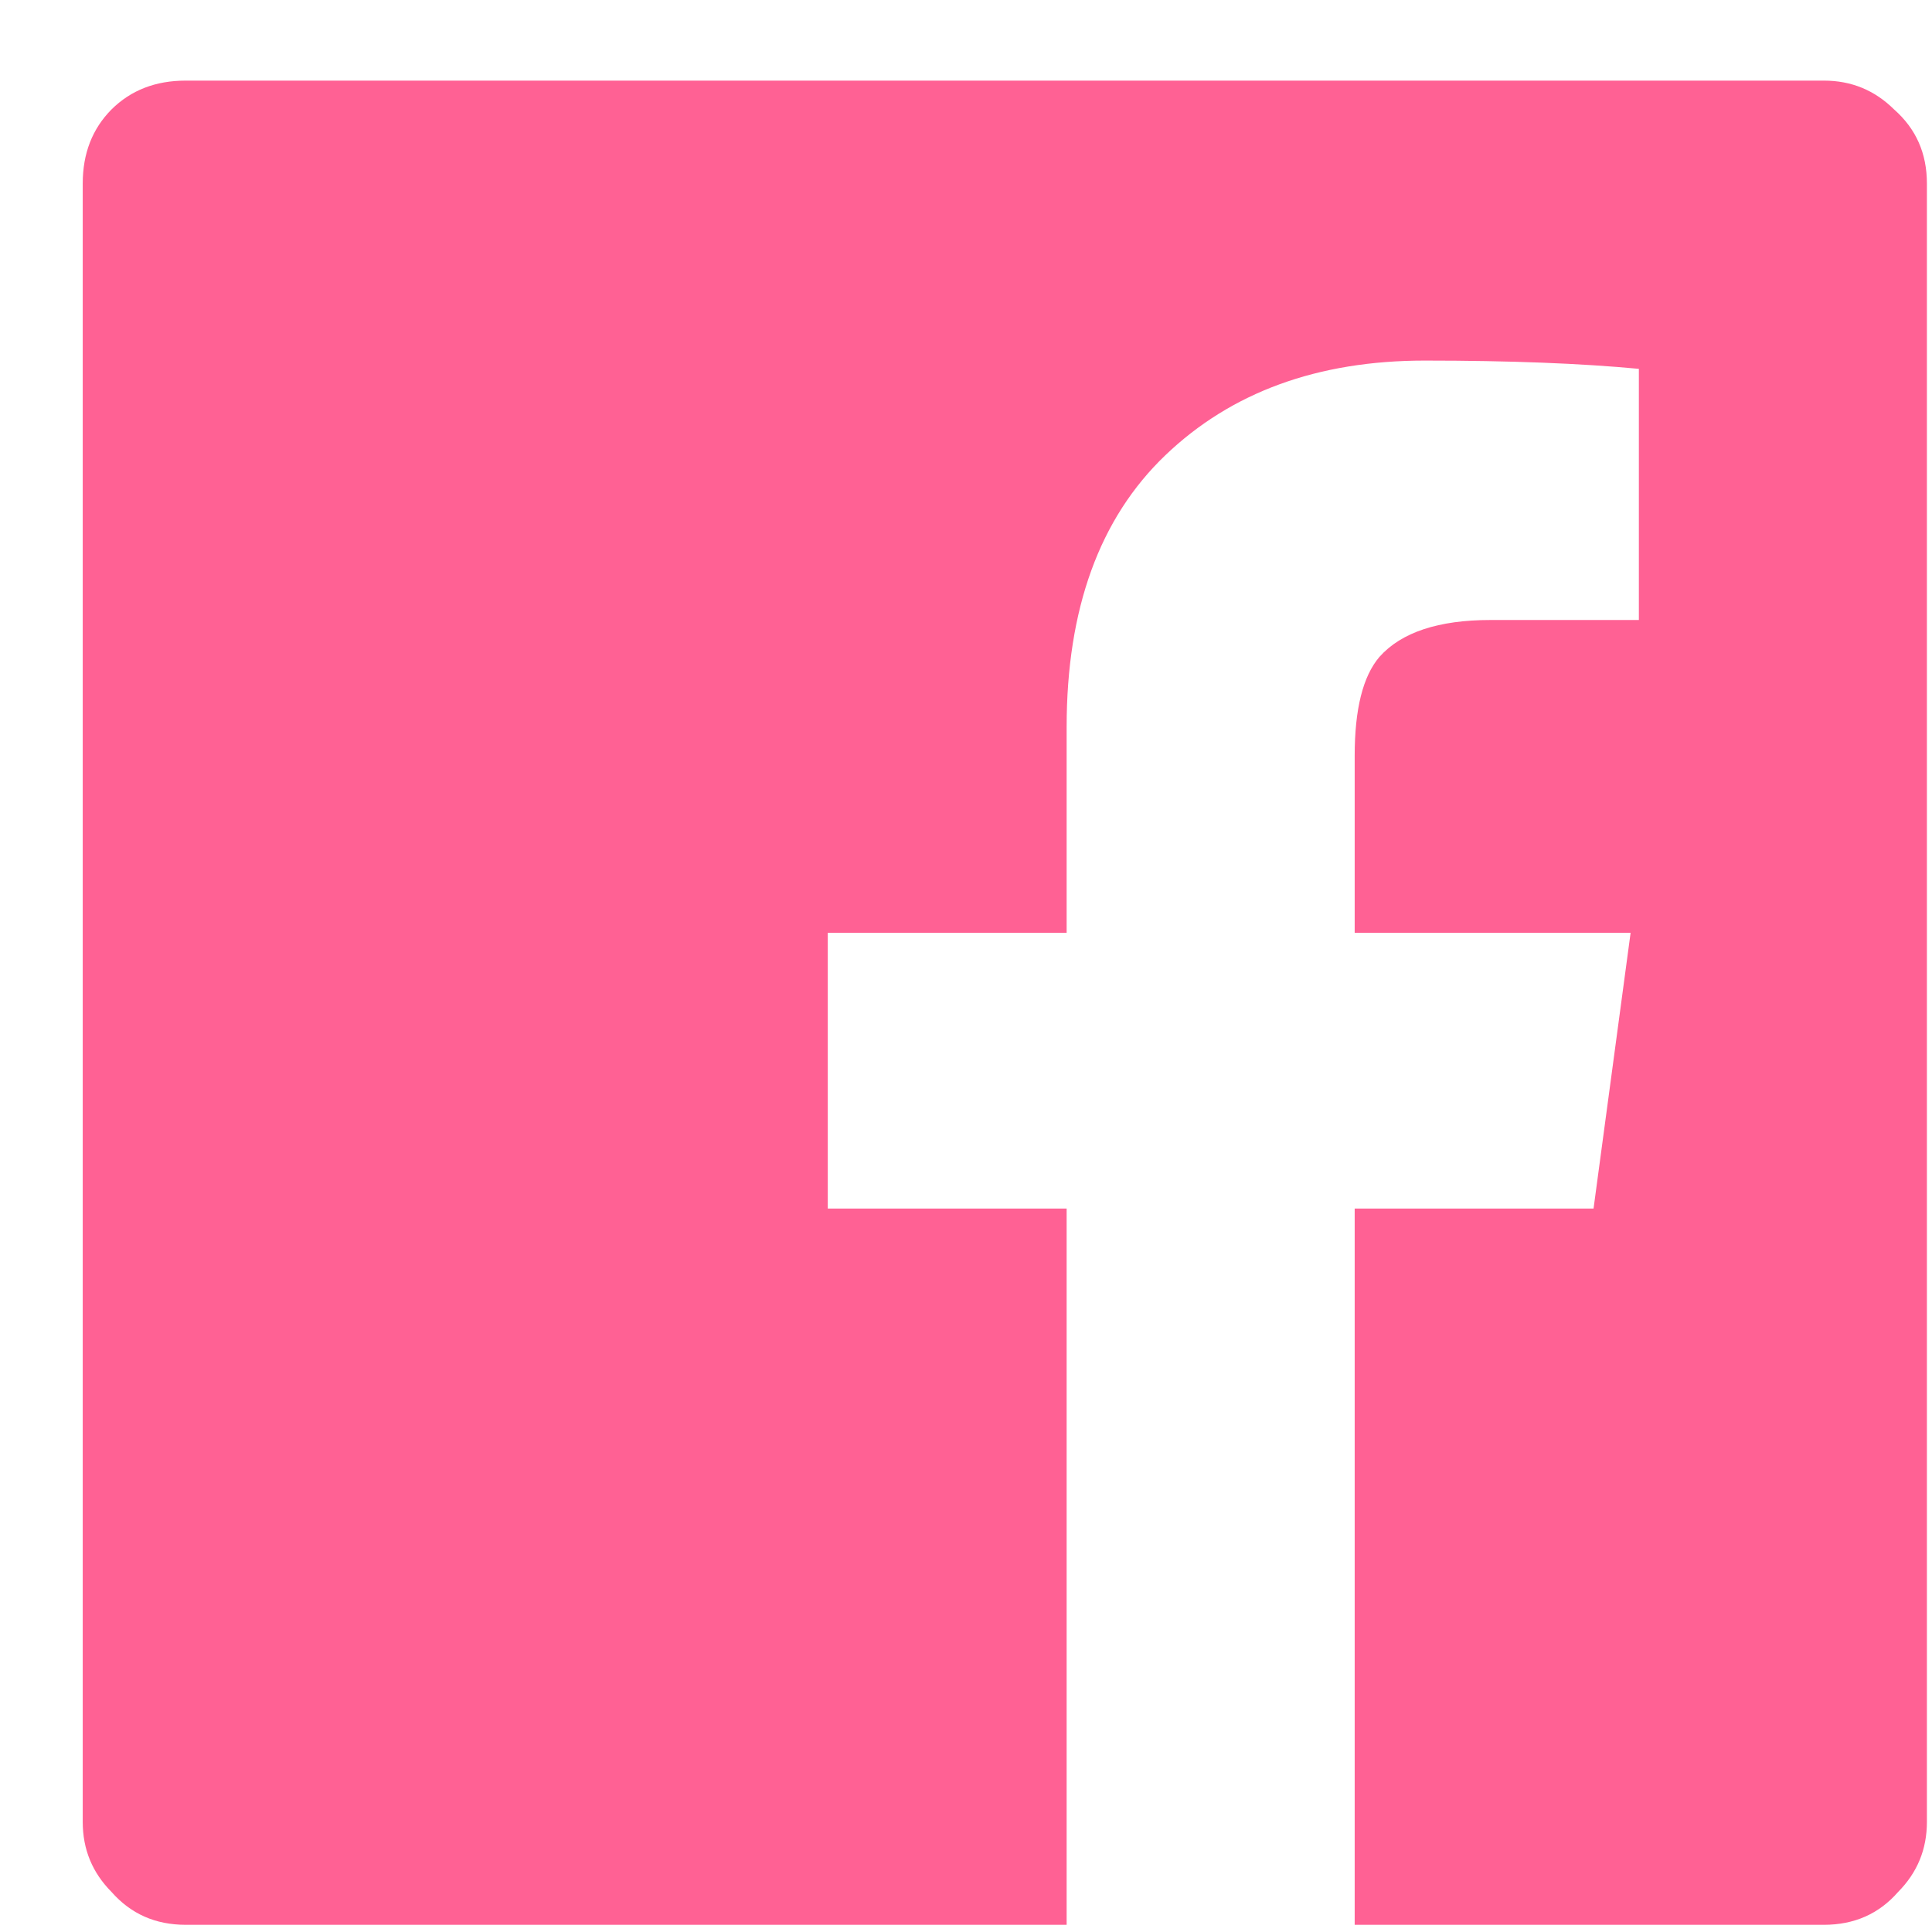
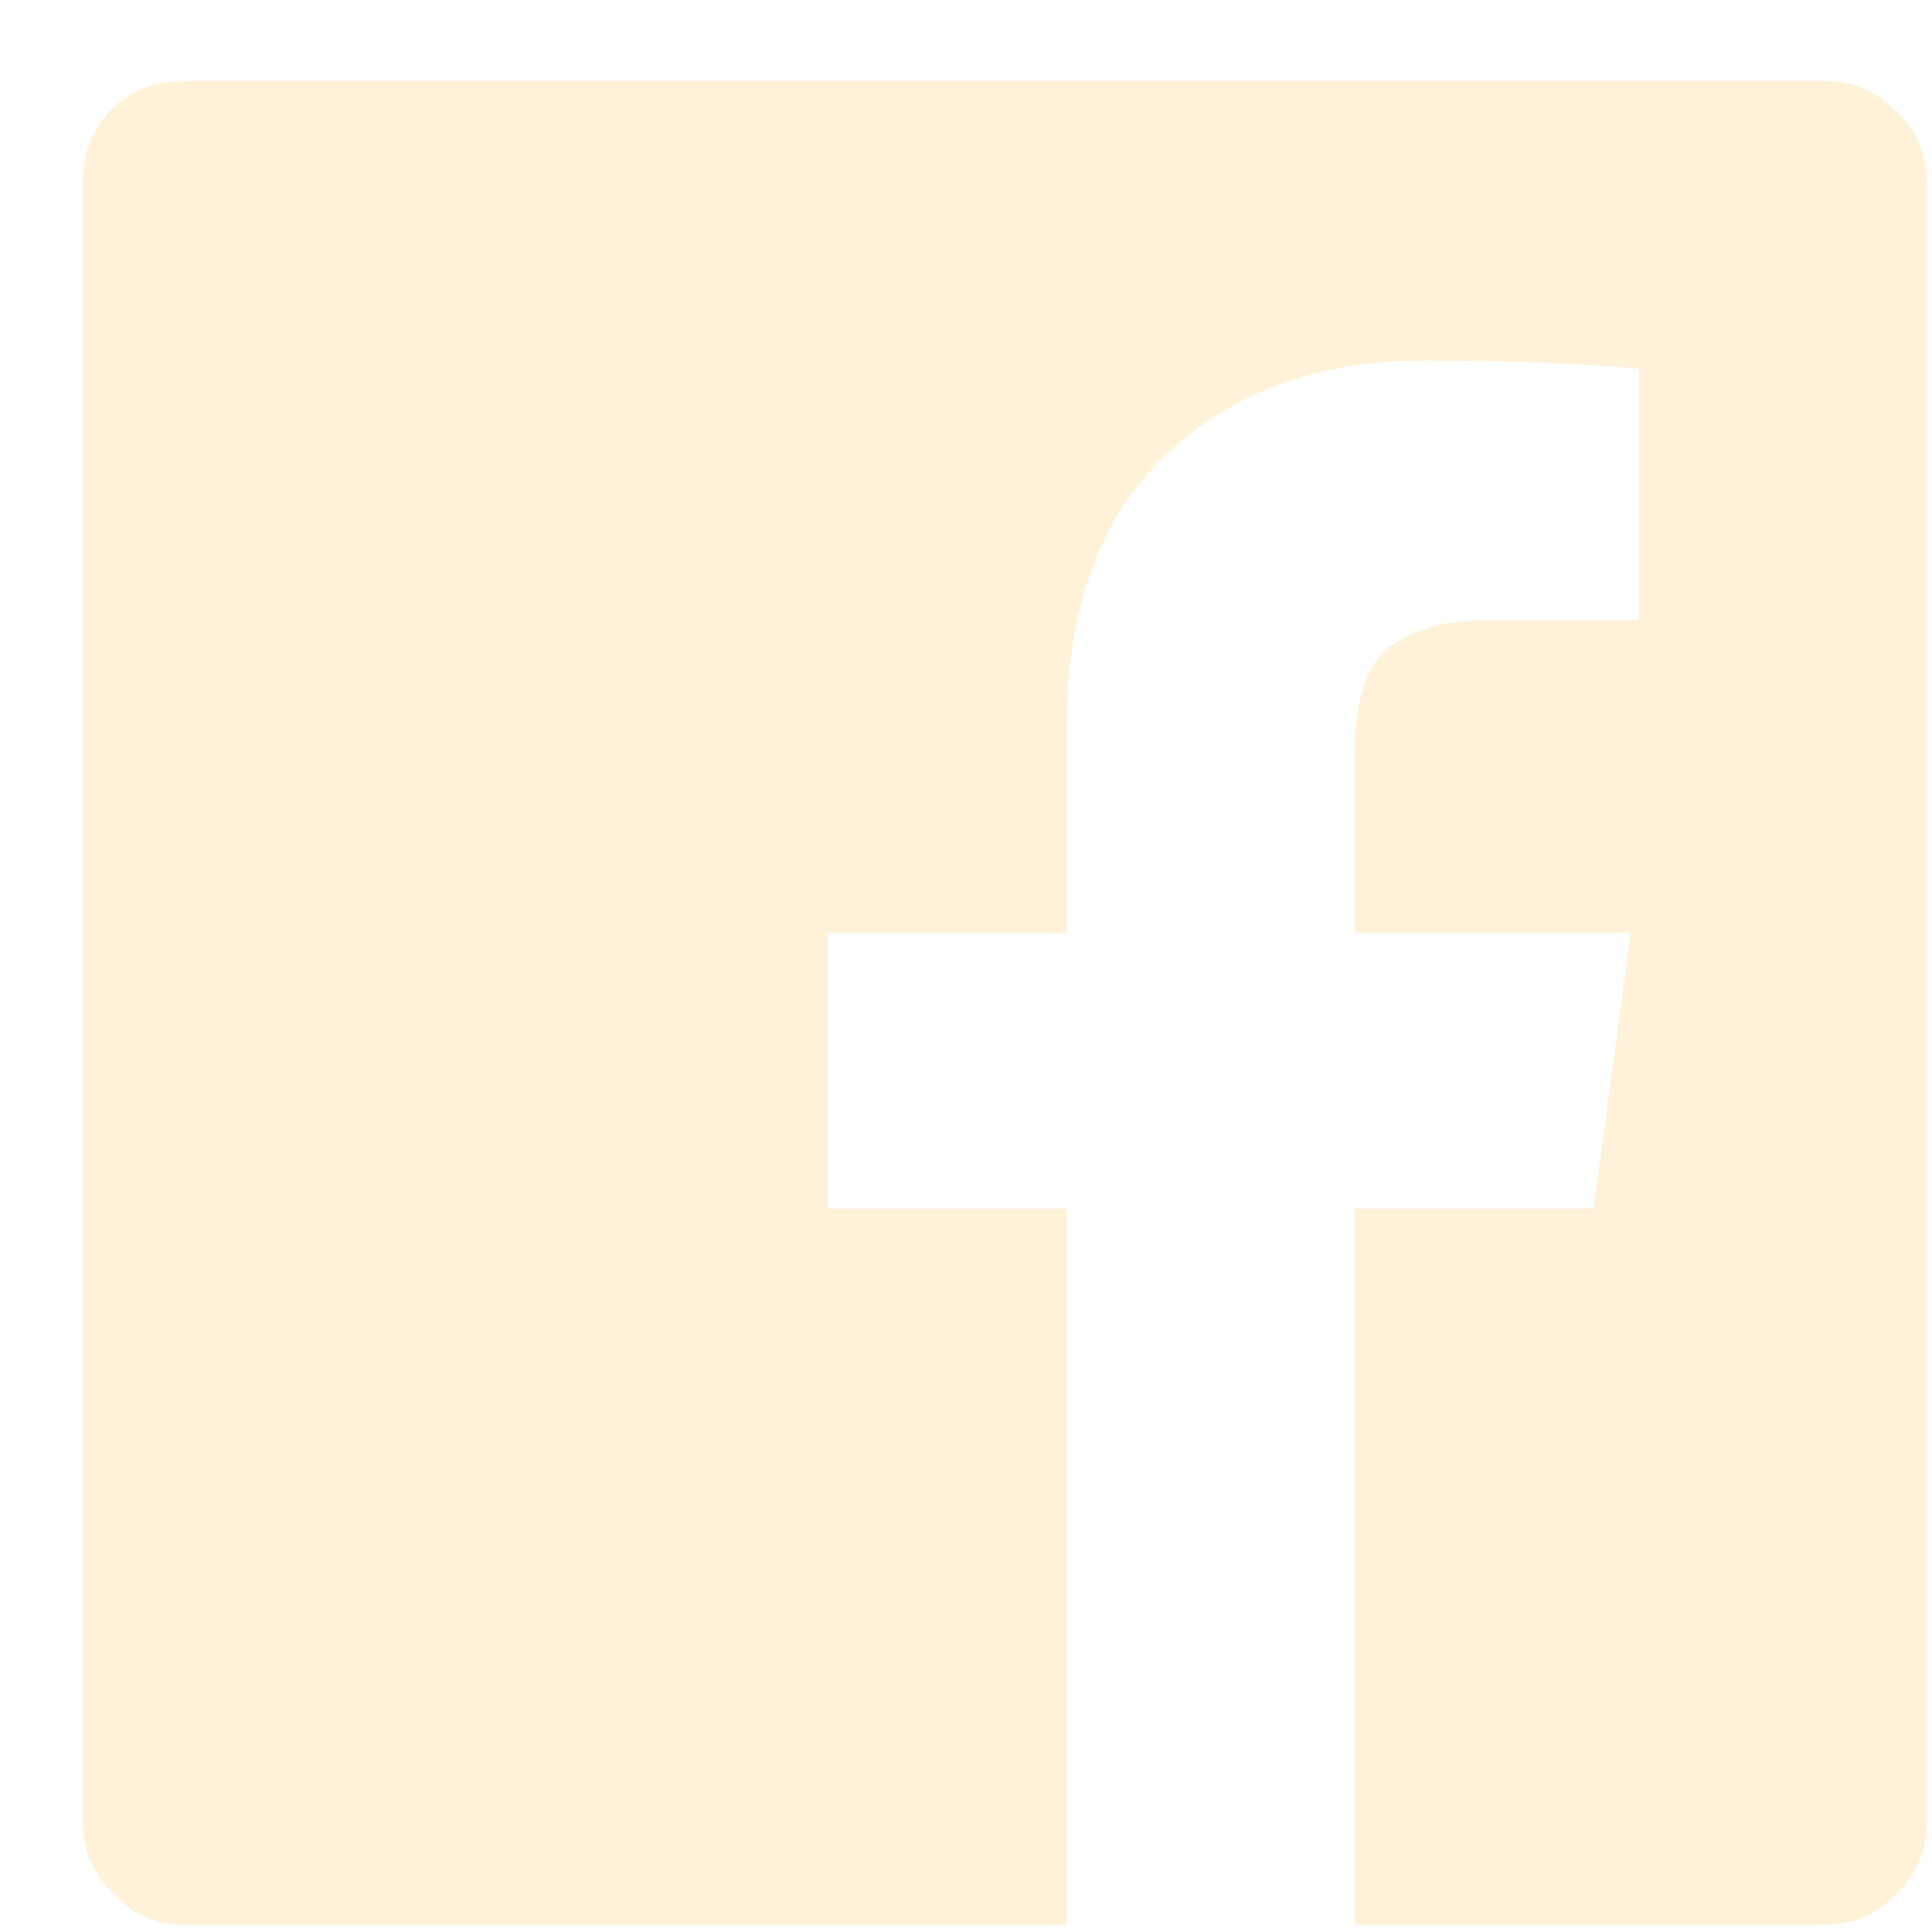
<svg xmlns="http://www.w3.org/2000/svg" width="11" height="11" viewBox="0 0 11 11" fill="none">
-   <path d="M10.971 1.045V10.373C10.971 10.53 10.916 10.662 10.807 10.772C10.698 10.897 10.557 10.959 10.385 10.959H7.713V6.881H9.073L9.284 5.311H7.713V4.303C7.713 4.037 7.76 3.85 7.854 3.74C7.979 3.6 8.19 3.53 8.487 3.53H9.331V2.1C9.002 2.069 8.596 2.053 8.112 2.053C7.502 2.053 7.01 2.233 6.635 2.592C6.26 2.951 6.073 3.467 6.073 4.139V5.311H4.713V6.881H6.073V10.959H1.057C0.885 10.959 0.745 10.897 0.635 10.772C0.526 10.662 0.471 10.53 0.471 10.373V1.045C0.471 0.873 0.526 0.733 0.635 0.623C0.745 0.514 0.885 0.459 1.057 0.459H10.385C10.541 0.459 10.674 0.514 10.784 0.623C10.909 0.733 10.971 0.873 10.971 1.045Z" fill="#FF6194" />
+   <path d="M10.971 1.045V10.373C10.971 10.53 10.916 10.662 10.807 10.772C10.698 10.897 10.557 10.959 10.385 10.959H7.713V6.881H9.073L9.284 5.311H7.713V4.303C7.713 4.037 7.76 3.85 7.854 3.74C7.979 3.6 8.19 3.53 8.487 3.53H9.331V2.1C9.002 2.069 8.596 2.053 8.112 2.053C7.502 2.053 7.01 2.233 6.635 2.592C6.26 2.951 6.073 3.467 6.073 4.139V5.311H4.713V6.881H6.073V10.959H1.057C0.885 10.959 0.745 10.897 0.635 10.772C0.526 10.662 0.471 10.53 0.471 10.373V1.045C0.471 0.873 0.526 0.733 0.635 0.623C0.745 0.514 0.885 0.459 1.057 0.459H10.385C10.541 0.459 10.674 0.514 10.784 0.623C10.909 0.733 10.971 0.873 10.971 1.045Z" fill="#fff2d8" />
</svg>
